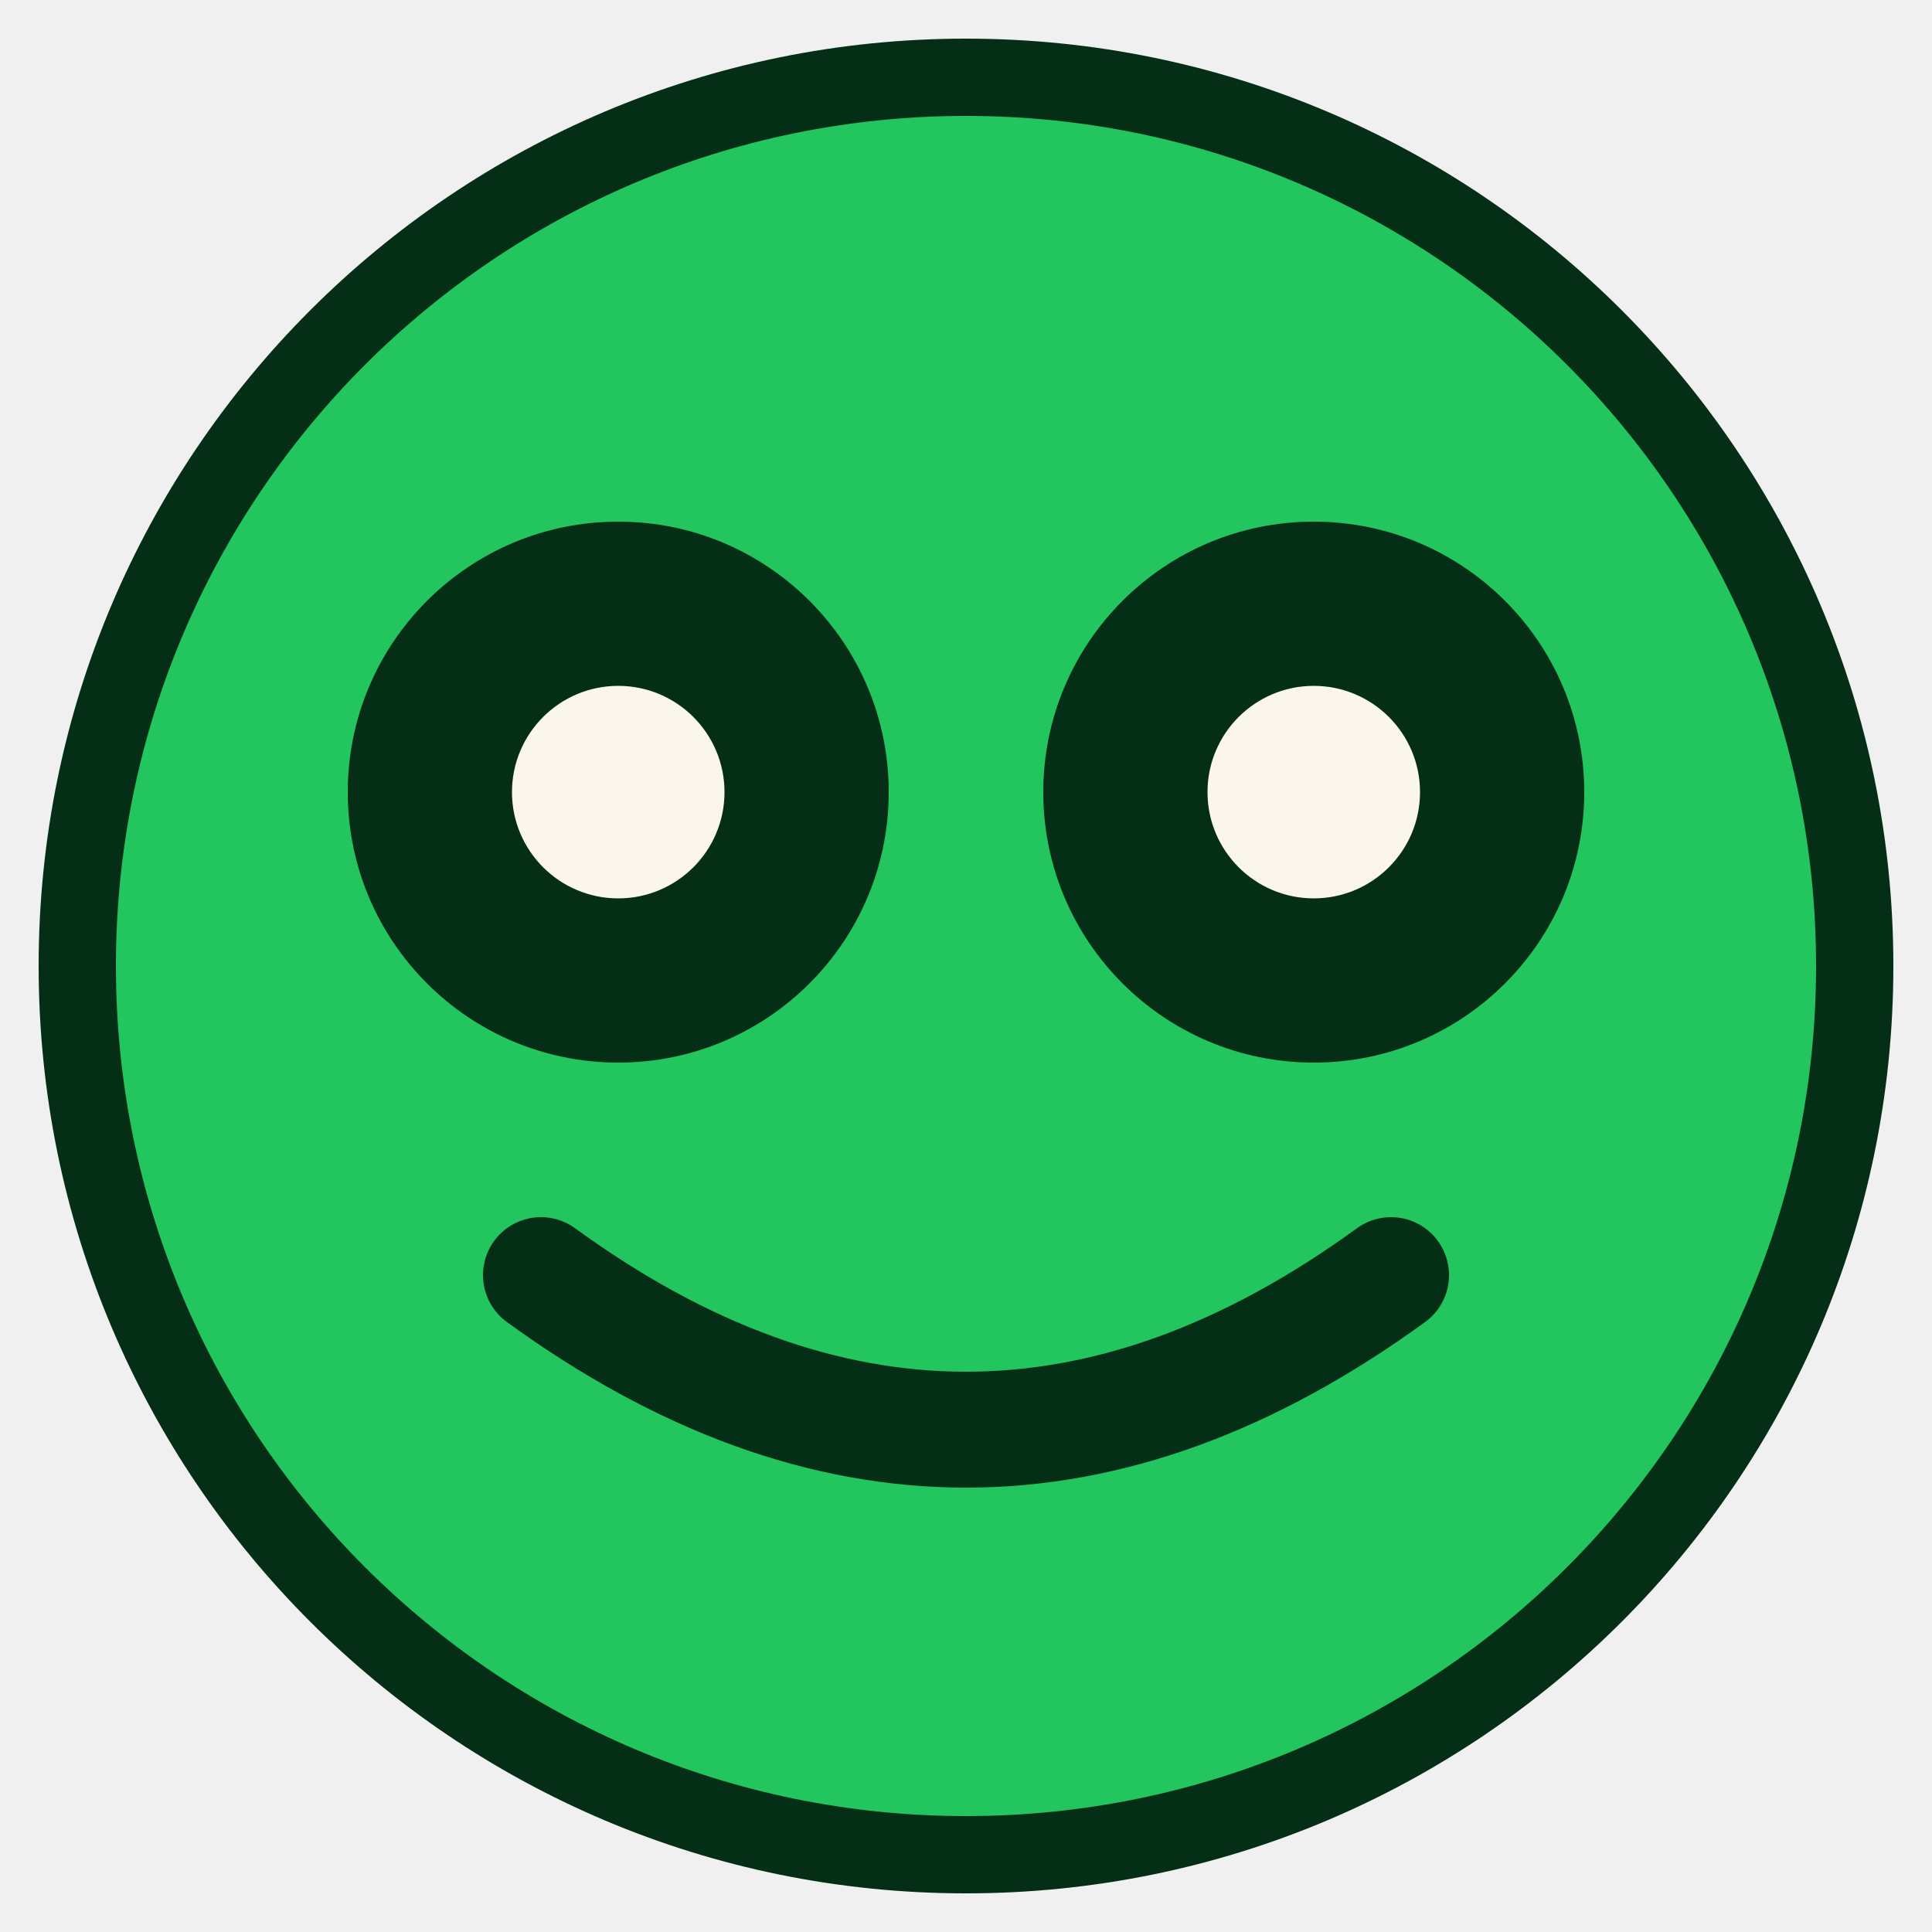
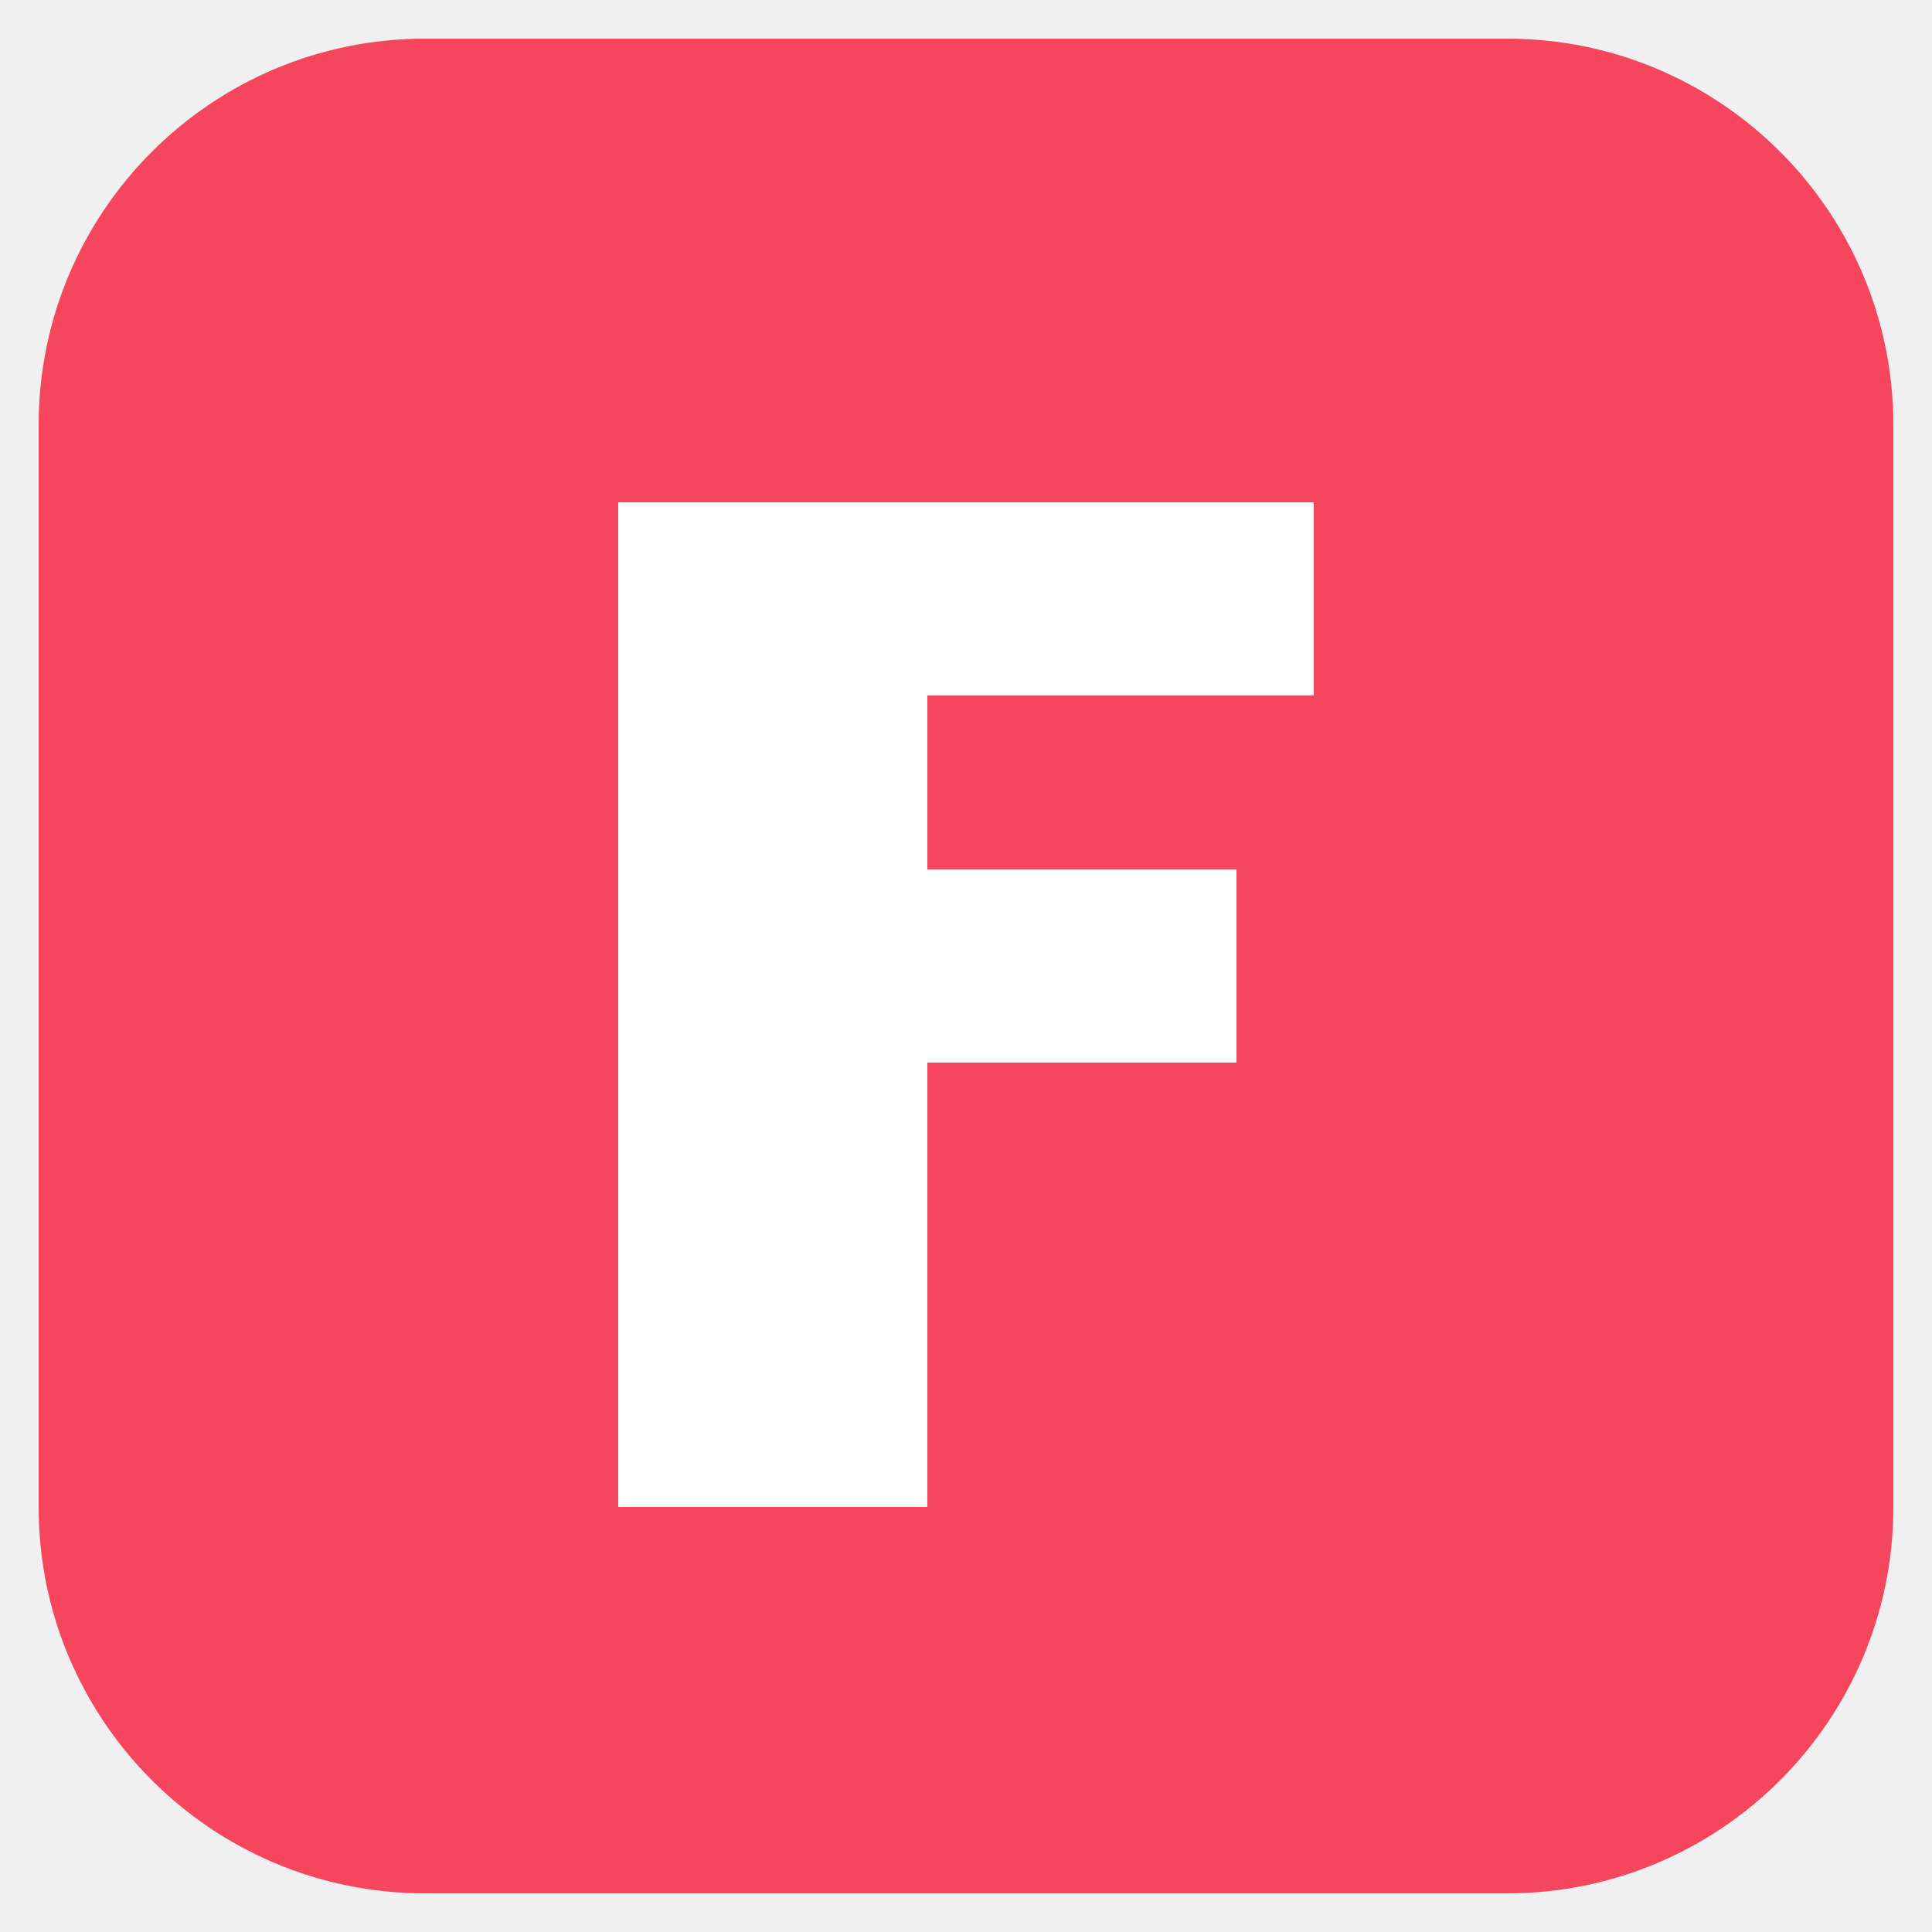
<svg xmlns="http://www.w3.org/2000/svg" viewBox="0 0 100 100">
-   <circle cx="50" cy="50" r="48" fill="#052e16" />
-   <circle cx="50" cy="50" r="44" fill="#22c55e" />
-   <circle cx="32" cy="41" r="14" fill="#052e16" />
-   <circle cx="68" cy="41" r="14" fill="#052e16" />
-   <circle cx="32" cy="41" r="5.5" fill="#faf6ec" />
-   <circle cx="68" cy="41" r="5.5" fill="#faf6ec" />
-   <path d="M28 66q22 16 44 0" stroke="#052e16" stroke-width="6" fill="none" stroke-linecap="round" />
+   <rect x="2" y="2" width="96" height="96" rx="20" fill="#f6465d" />
+   <path d="M32 26h36v10H48v9h16v10H48v23H32z" fill="#fff" />
</svg>
